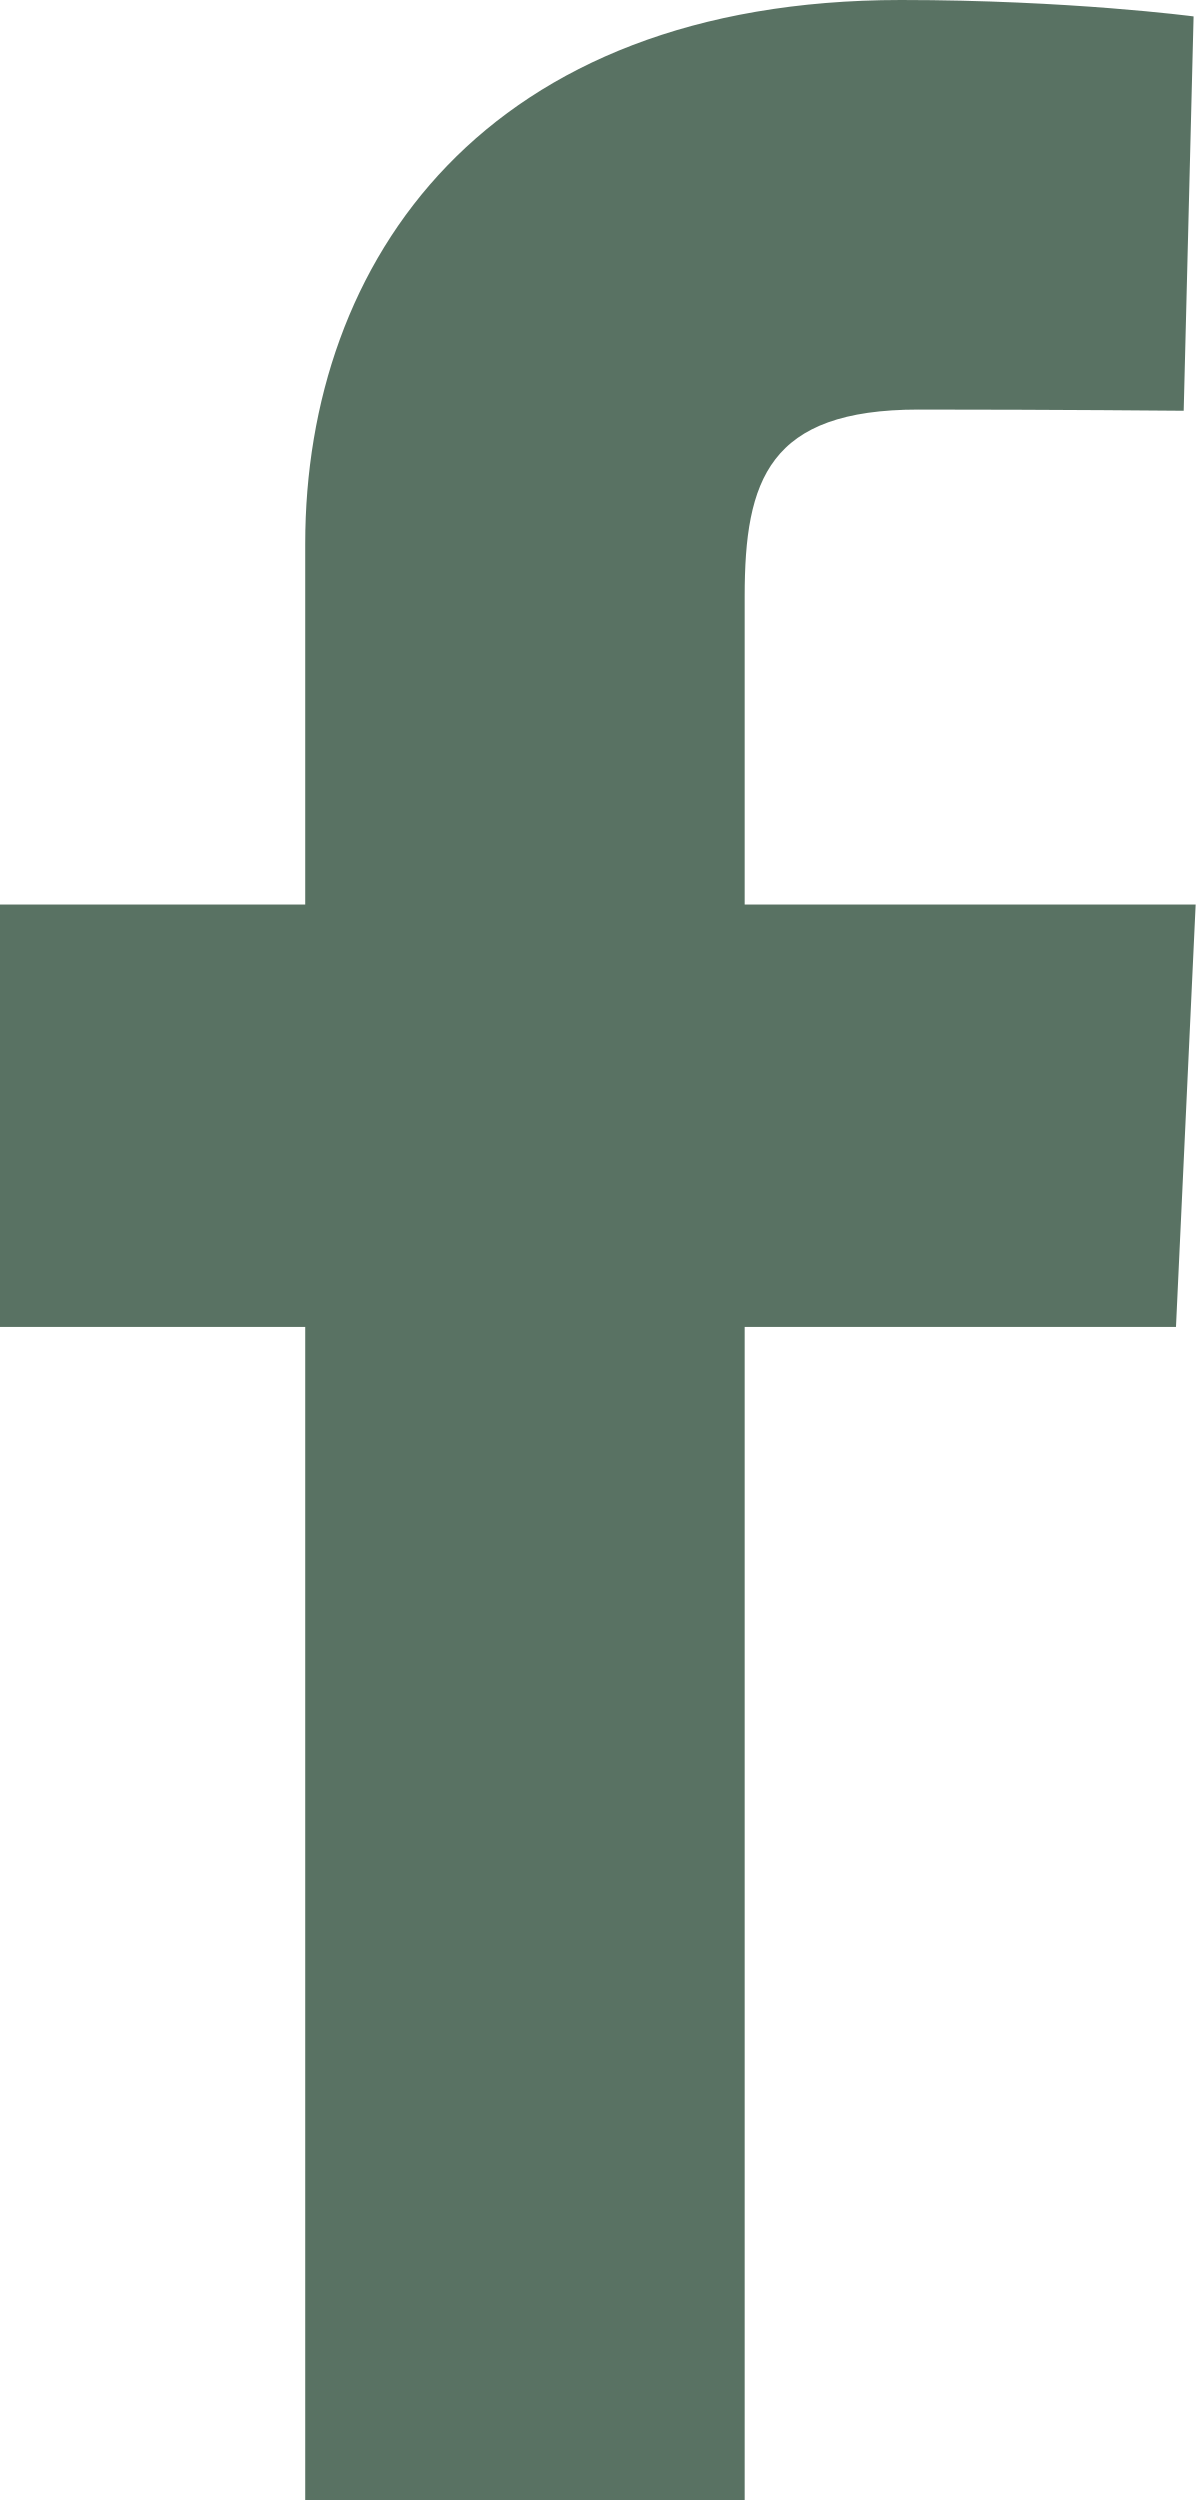
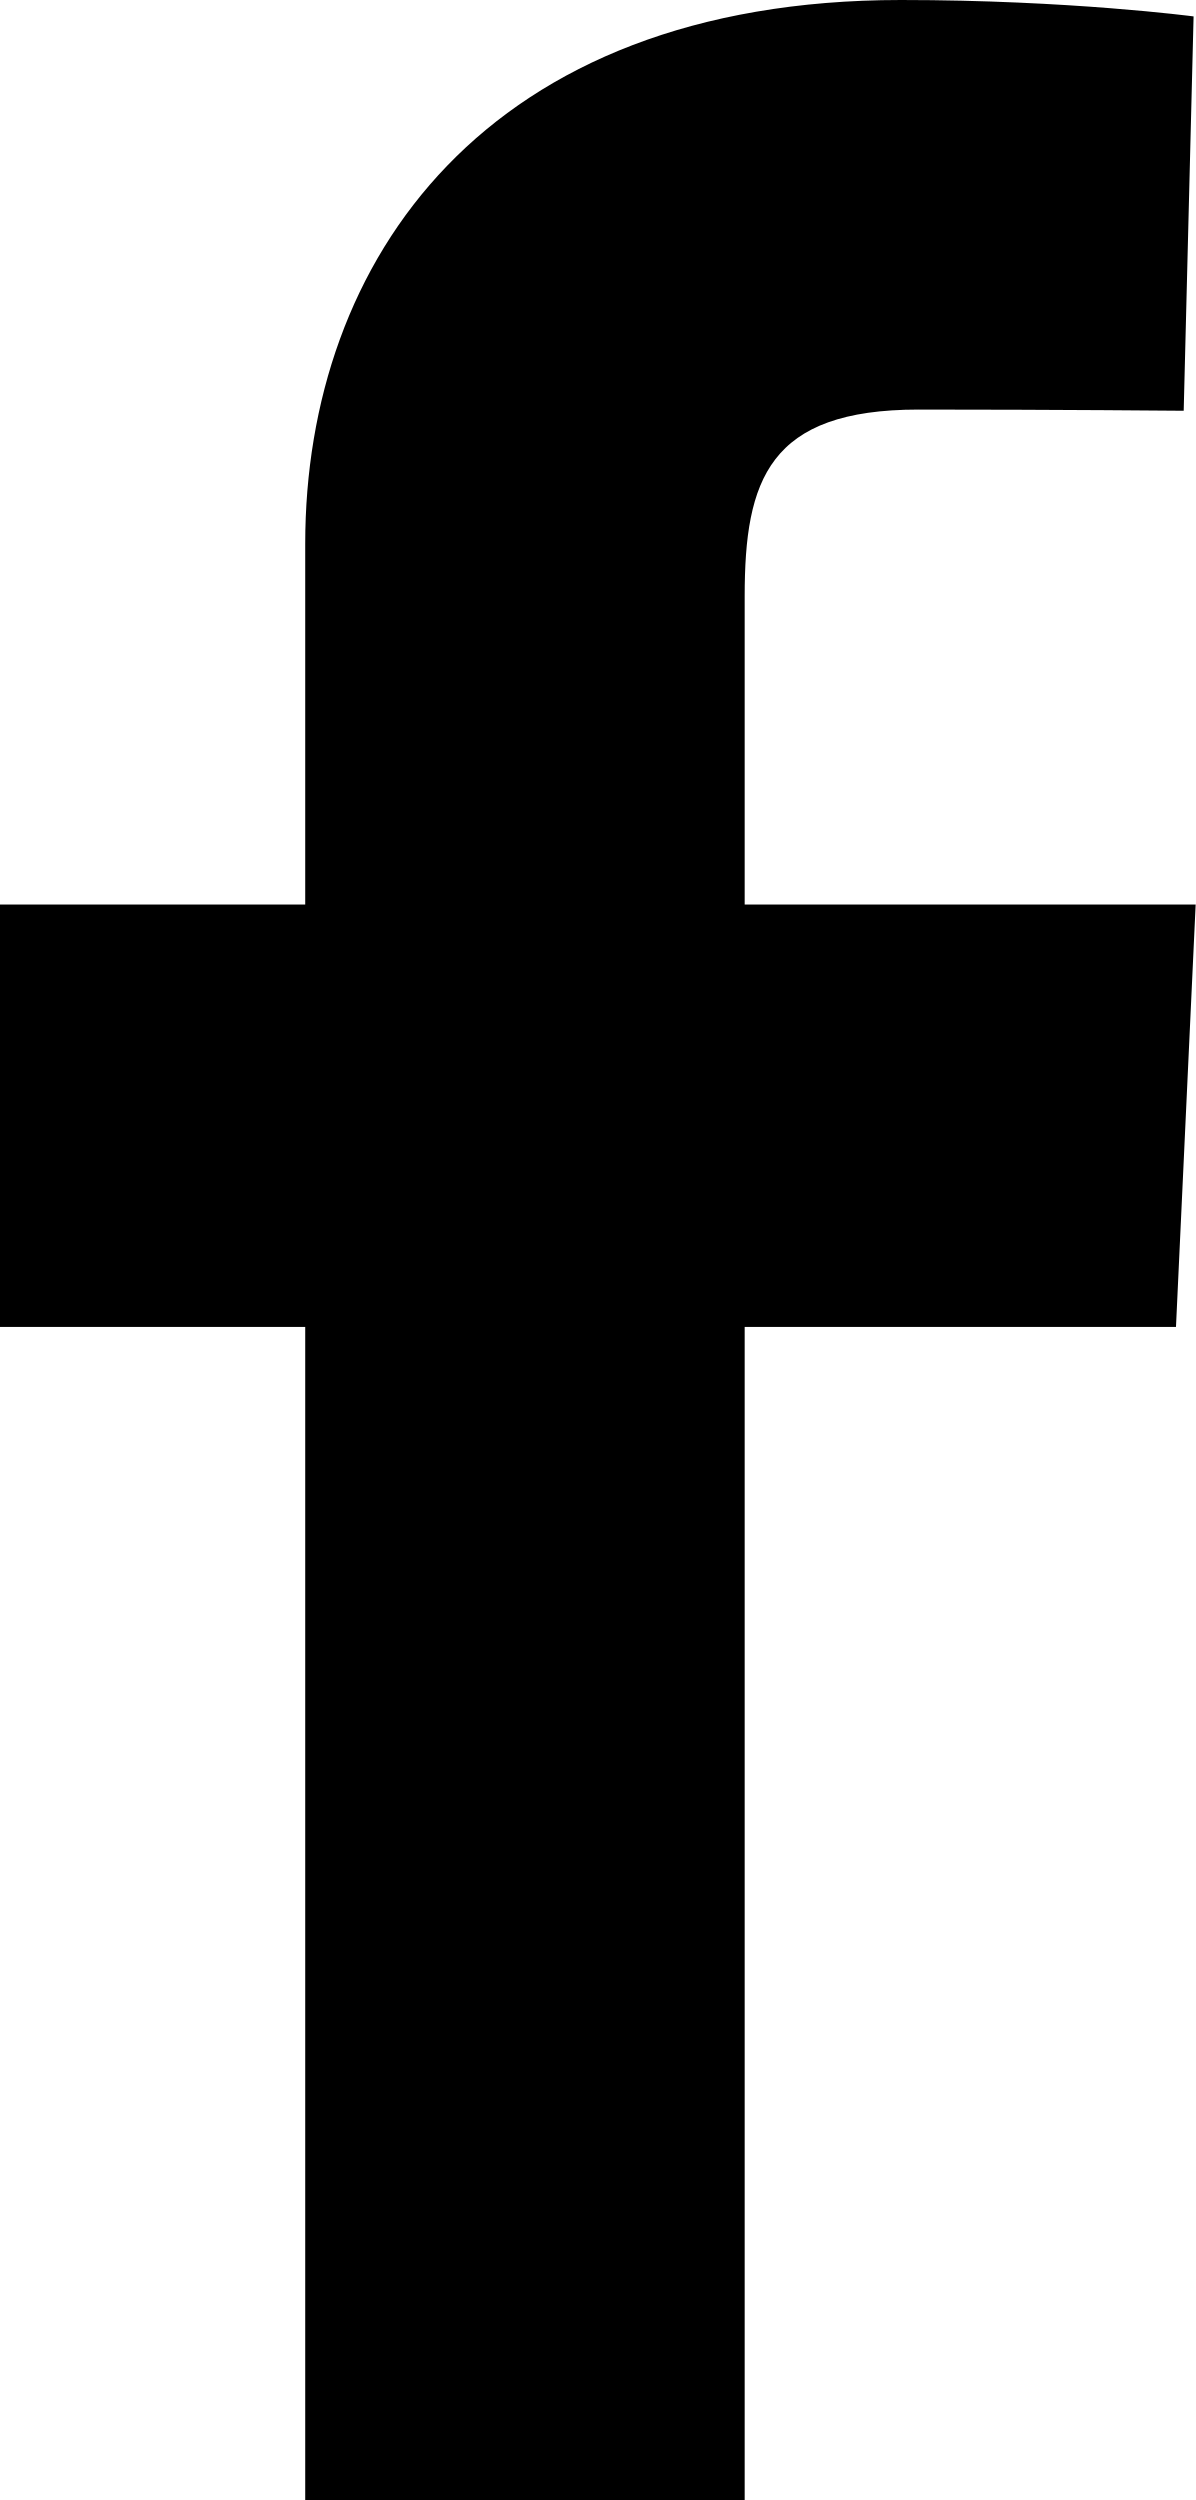
<svg xmlns="http://www.w3.org/2000/svg" width="11" height="23" viewBox="0 0 11 23" fill="none">
-   <path d="M2.808 23V12.208H0V8.322H2.808V5.003C2.808 2.395 4.467 0 8.289 0C9.836 0 10.981 0.151 10.981 0.151L10.89 3.779C10.89 3.779 9.723 3.768 8.45 3.768C7.072 3.768 6.851 4.413 6.851 5.485V8.322H11L10.819 12.208H6.851V23H2.808Z" fill="#597263" />
+   <path d="M2.808 23V12.208H0V8.322H2.808V5.003C2.808 2.395 4.467 0 8.289 0C9.836 0 10.981 0.151 10.981 0.151L10.89 3.779C10.89 3.779 9.723 3.768 8.45 3.768C7.072 3.768 6.851 4.413 6.851 5.485V8.322H11L10.819 12.208H6.851V23H2.808Z" fill="currentColor" />
</svg>
